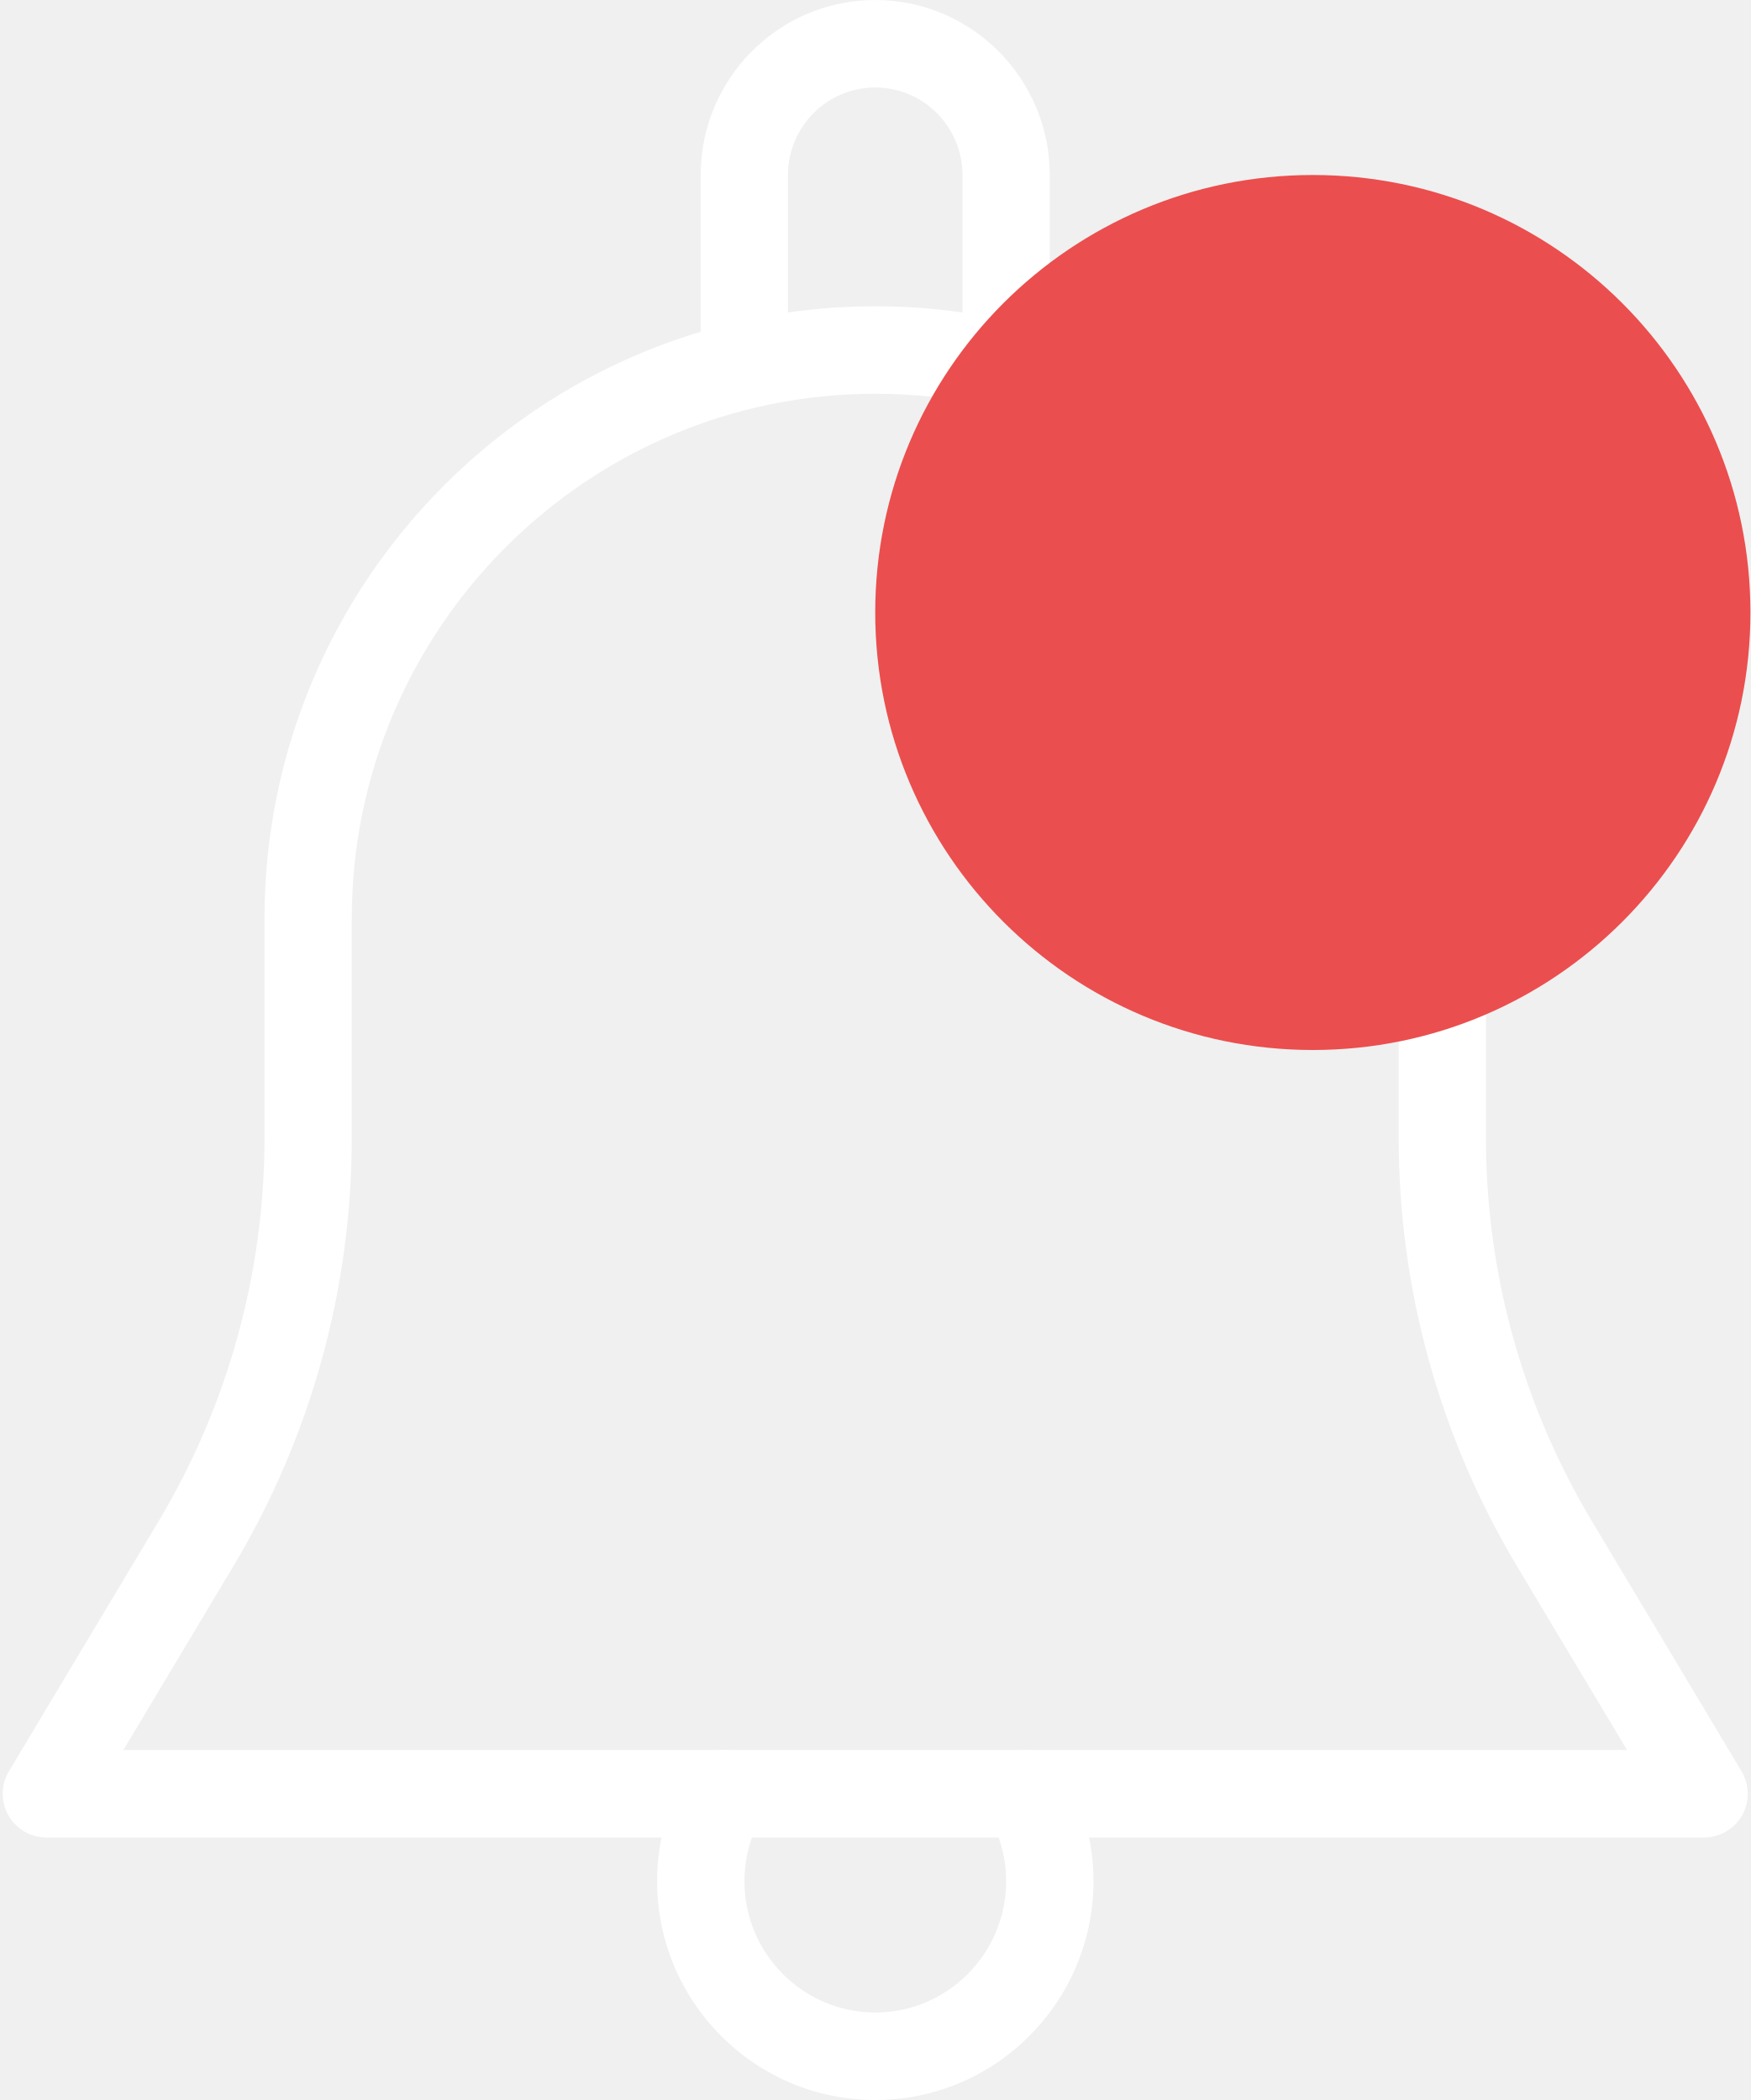
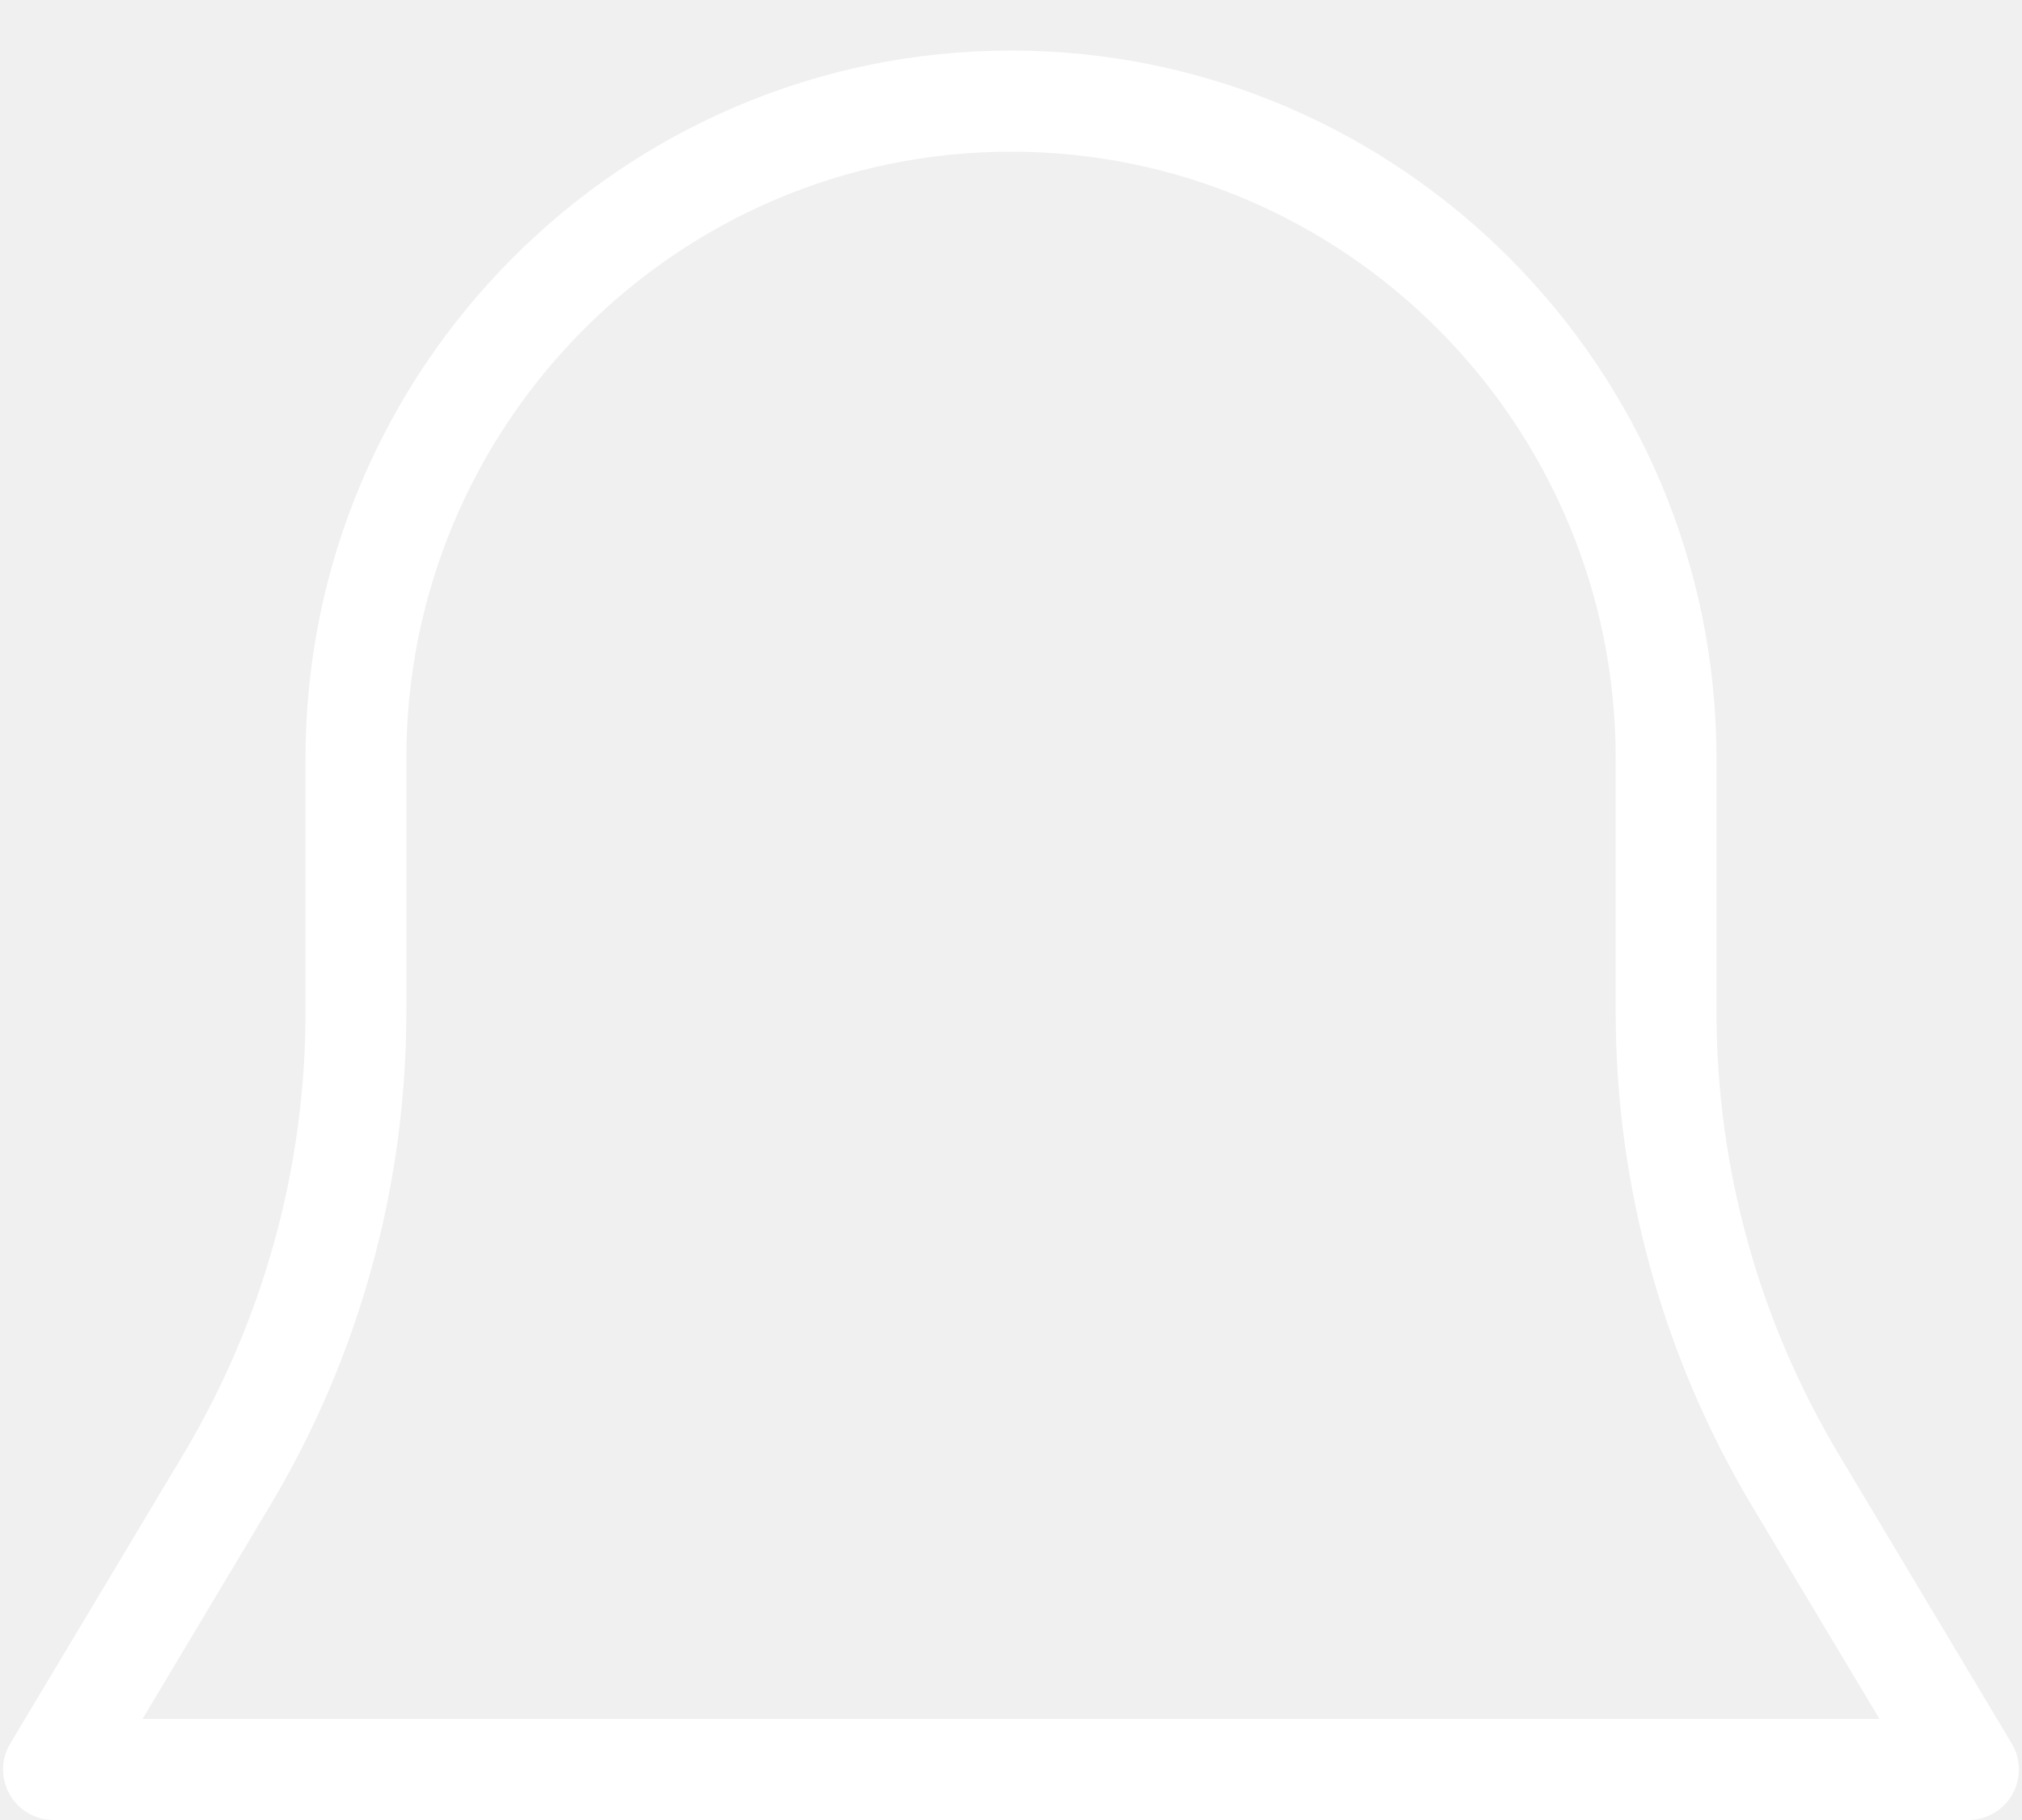
- <svg xmlns="http://www.w3.org/2000/svg" width="20" height="24" viewBox="0 0 20 24" fill="none">
-   <path fill-rule="evenodd" clip-rule="evenodd" d="M18.186 17.381L19.898 20.243C19.991 20.397 19.993 20.59 19.905 20.746C19.816 20.903 19.65 21 19.47 21H0.53C0.35 21 0.184 20.903 0.095 20.746C0.007 20.59 0.009 20.397 0.102 20.243L1.815 17.381C2.604 16.06 3.022 14.548 3.022 13.007V10.5C3.022 6.641 6.153 3.5 10 3.5C13.847 3.5 16.978 6.641 16.978 10.5V13.007C16.978 14.548 17.396 16.06 18.186 17.381ZM2.669 17.895L1.41 20H18.59L17.33 17.895C16.448 16.419 15.981 14.729 15.981 13.007V10.5C15.981 7.191 13.299 4.5 10 4.5C6.701 4.5 4.019 7.191 4.019 10.5V13.007C4.019 14.729 3.552 16.419 2.669 17.895Z" fill="white" />
-   <path d="M10 0C8.9 0 8.006 0.897 8.006 2V4C8.006 4.276 8.23 4.5 8.505 4.5C8.78 4.5 9.003 4.276 9.003 4V2C9.003 1.448 9.45 1 10 1C10.55 1 10.997 1.448 10.997 2V4C10.997 4.276 11.22 4.5 11.495 4.5C11.771 4.5 11.994 4.276 11.994 4V2C11.994 0.897 11.1 0 10 0Z" fill="white" />
-   <path d="M12.157 20.247C12.017 20.009 11.713 19.931 11.474 20.068C11.236 20.208 11.156 20.515 11.296 20.753C11.426 20.974 11.496 21.239 11.496 21.5C11.496 22.327 10.825 23 10.001 23C9.177 23 8.506 22.327 8.506 21.5C8.506 21.239 8.576 20.974 8.706 20.753C8.845 20.514 8.765 20.208 8.528 20.068C8.287 19.931 7.984 20.009 7.845 20.247C7.624 20.625 7.508 21.058 7.508 21.5C7.508 22.879 8.625 24 10 24C11.375 24 12.492 22.879 12.494 21.5C12.494 21.058 12.378 20.625 12.157 20.247Z" fill="white" />
-   <path fill-rule="evenodd" clip-rule="evenodd" d="M15 12C17.761 12 20 9.761 20 7C20 4.239 17.761 2 15 2C12.239 2 10 4.239 10 7C10 9.761 12.239 12 15 12Z" fill="#EB4E4E" />
+ <svg xmlns="http://www.w3.org/2000/svg" width="20" height="18" viewBox="0 0 20 18" fill="none">
+   <path fill-rule="evenodd" clip-rule="evenodd" d="M18.186 14.381L19.898 17.243C19.991 17.397 19.993 17.59 19.905 17.746C19.816 17.903 19.65 18 19.47 18H0.53C0.35 18 0.184 17.903 0.095 17.746C0.007 17.59 0.009 17.397 0.102 17.243L1.815 14.381C2.604 13.06 3.022 11.548 3.022 10.007V7.5C3.022 3.641 6.153 0.5 10 0.5C13.847 0.5 16.978 3.641 16.978 7.5V10.007C16.978 11.548 17.396 13.06 18.186 14.381ZM2.669 14.895L1.41 17H18.59L17.33 14.895C16.448 13.419 15.981 11.729 15.981 10.007V7.5C15.981 4.191 13.299 1.5 10 1.5C6.701 1.5 4.019 4.191 4.019 7.5V10.007C4.019 11.729 3.552 13.419 2.669 14.895Z" fill="white" />
</svg>
